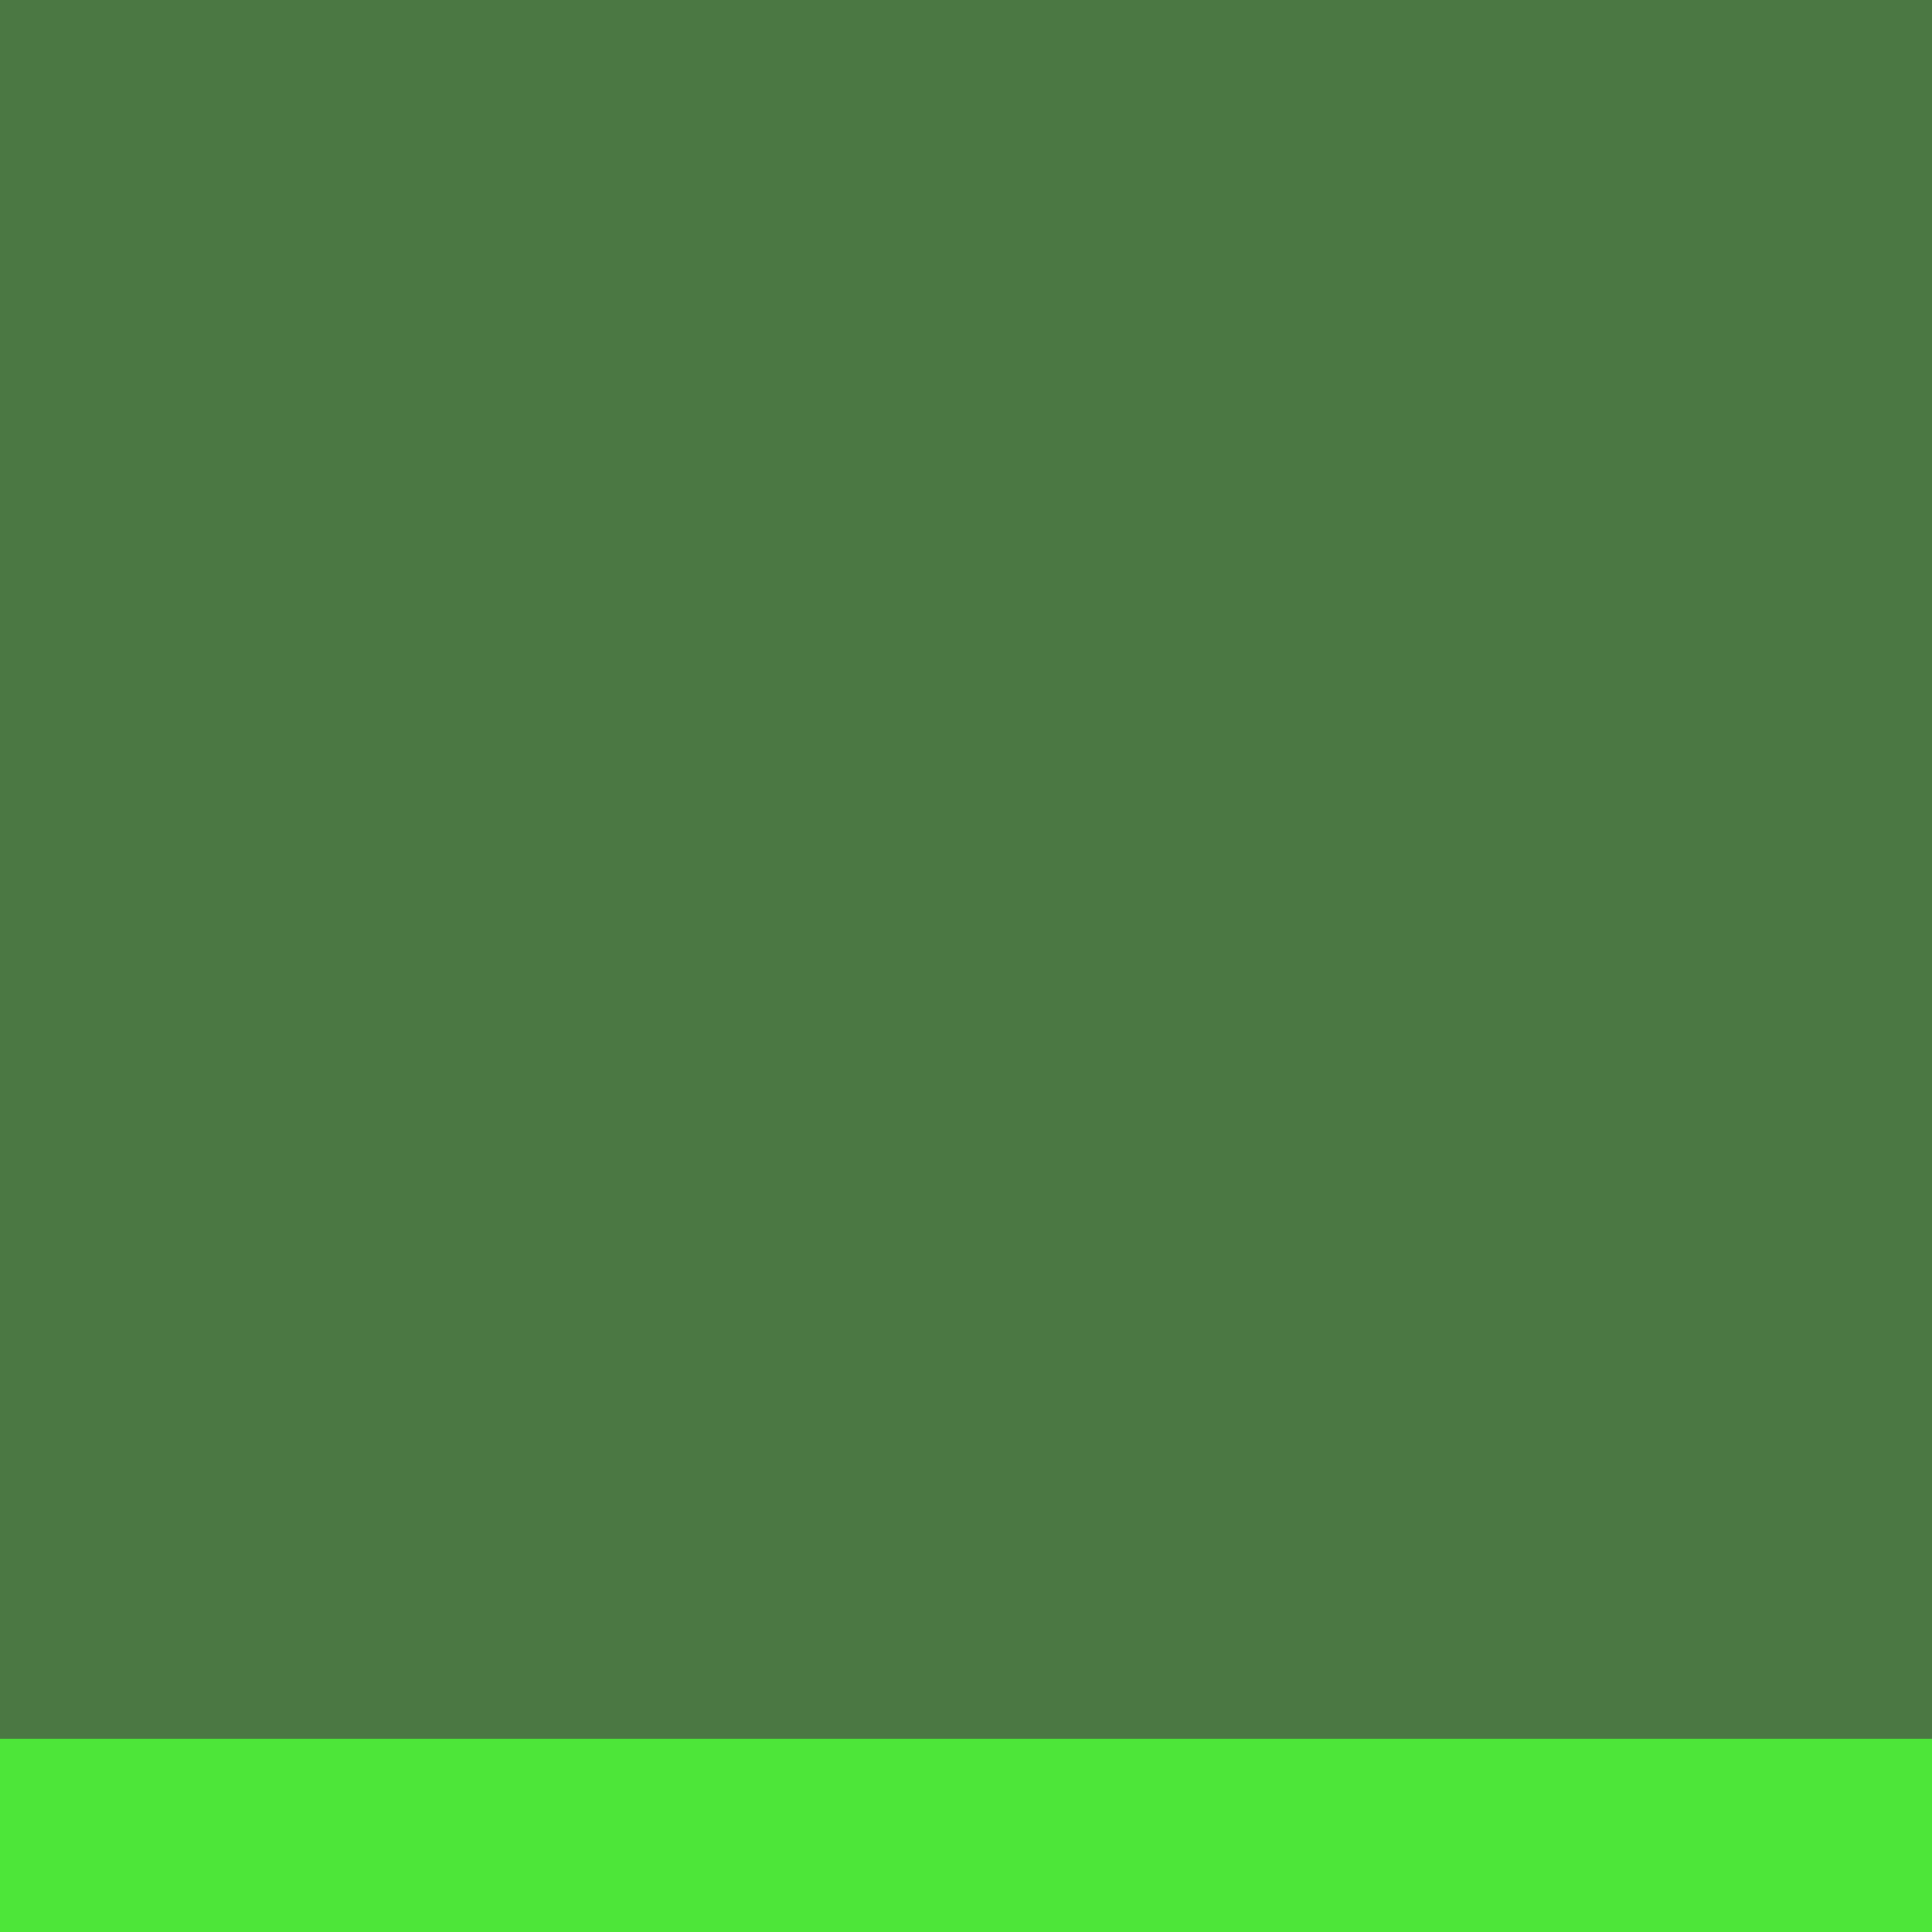
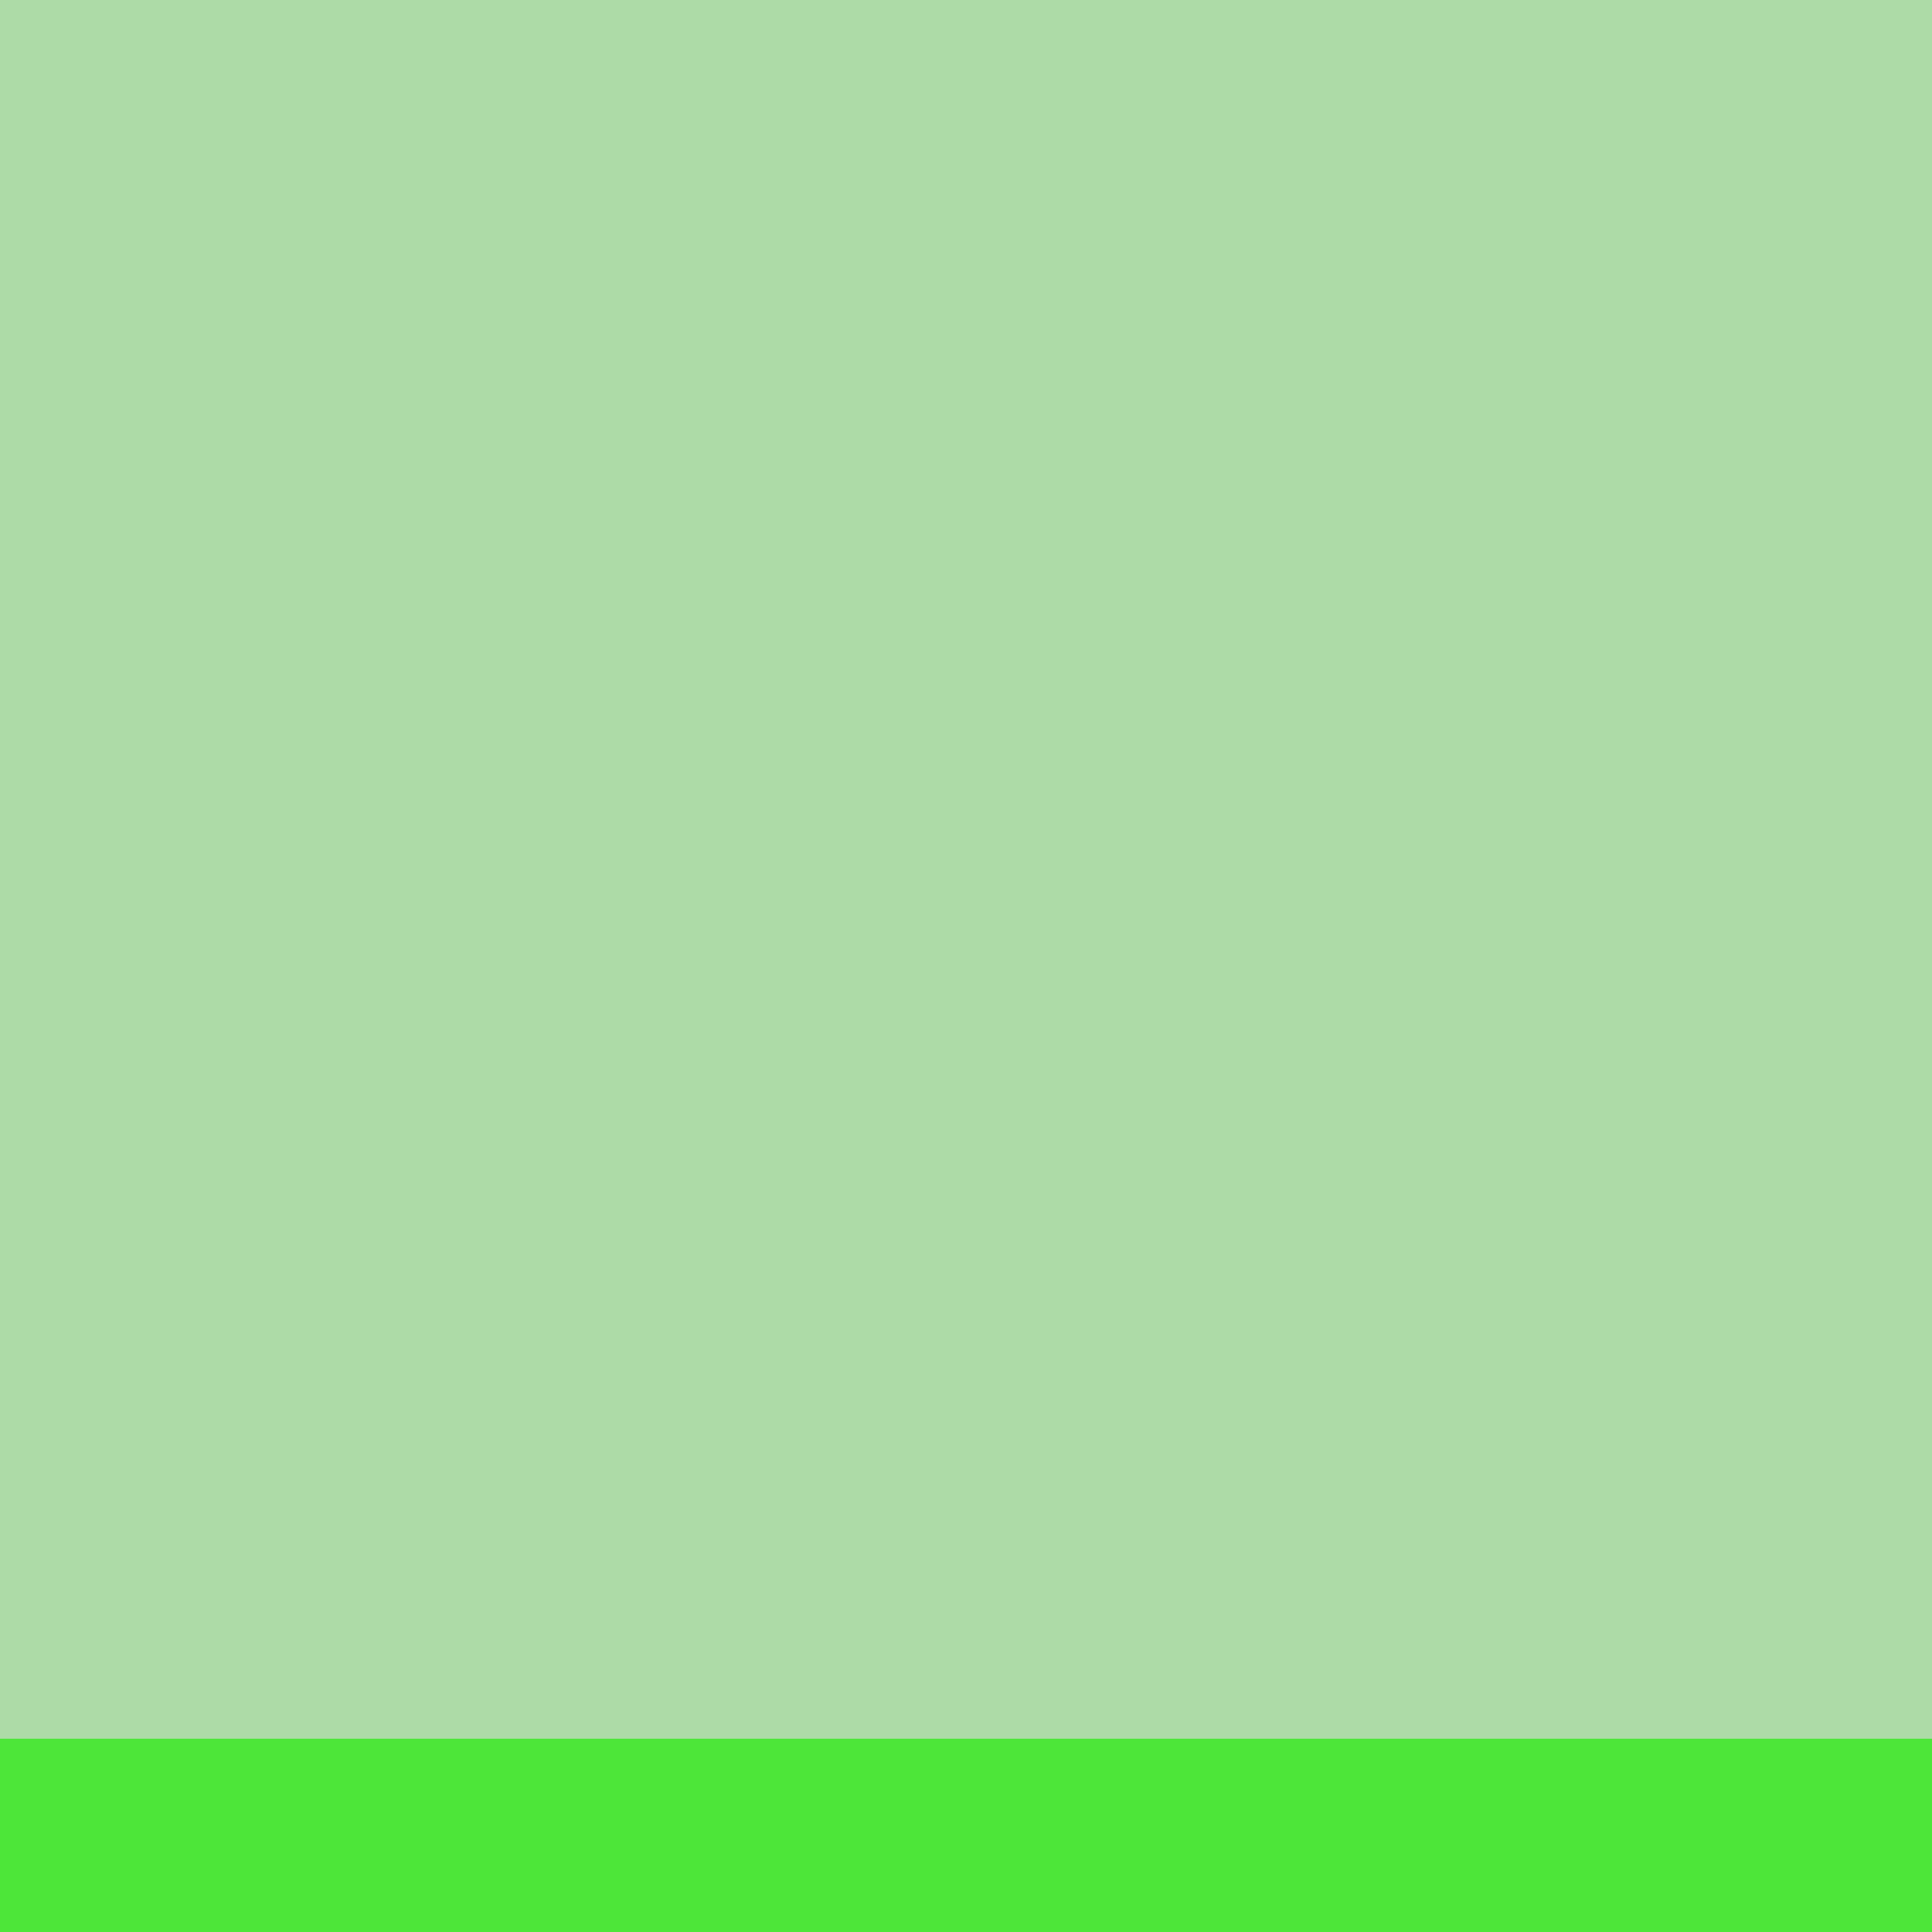
<svg xmlns="http://www.w3.org/2000/svg" id="svg2" version="1.1" width="24" height="24" viewBox="0 0 24 24">
  <defs id="defs6" />
-   <rect style="fill:#4b7843;fill-opacity:1" id="rect4133" width="24.102" height="21.661" x="0" y="0" />
+   <rect style="fill:#addba7;fill-opacity:1" id="rect4133" width="24.102" height="21.661" x="0" y="0" />
  <rect style="fill:#4de639;fill-opacity:1" id="rect4147" width="24" height="2.401" x="0" y="21.599" />
</svg>
